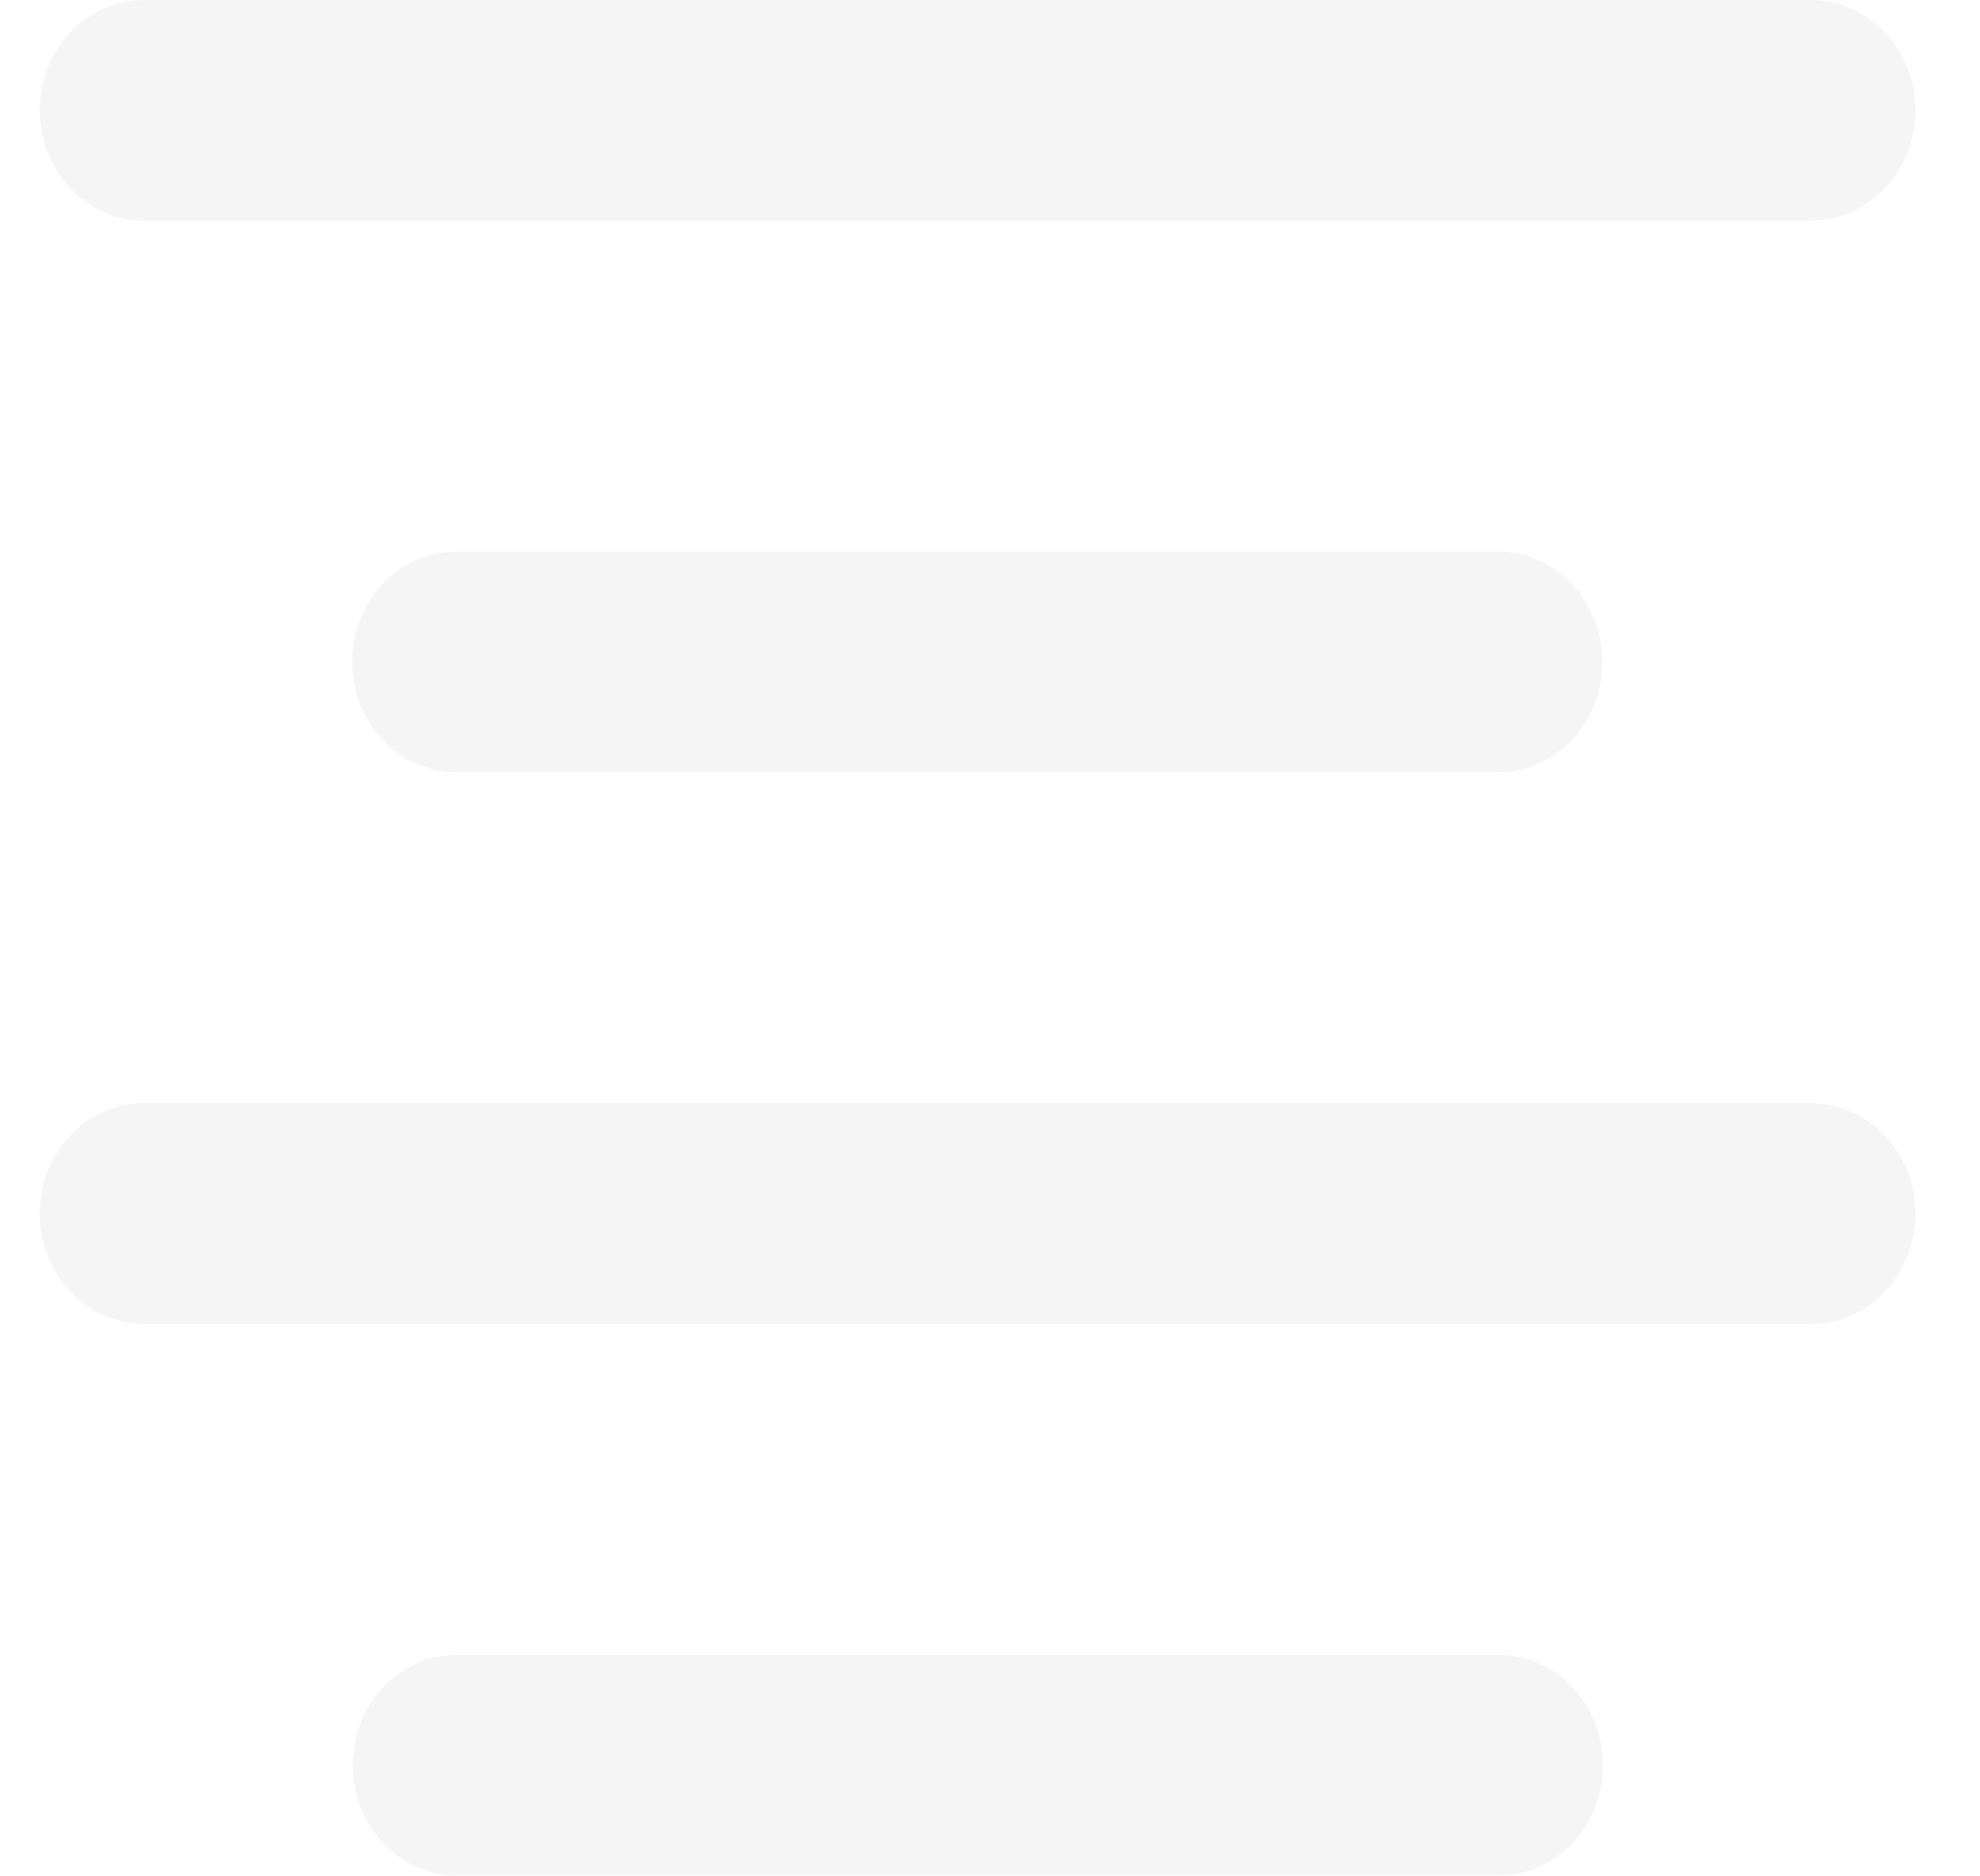
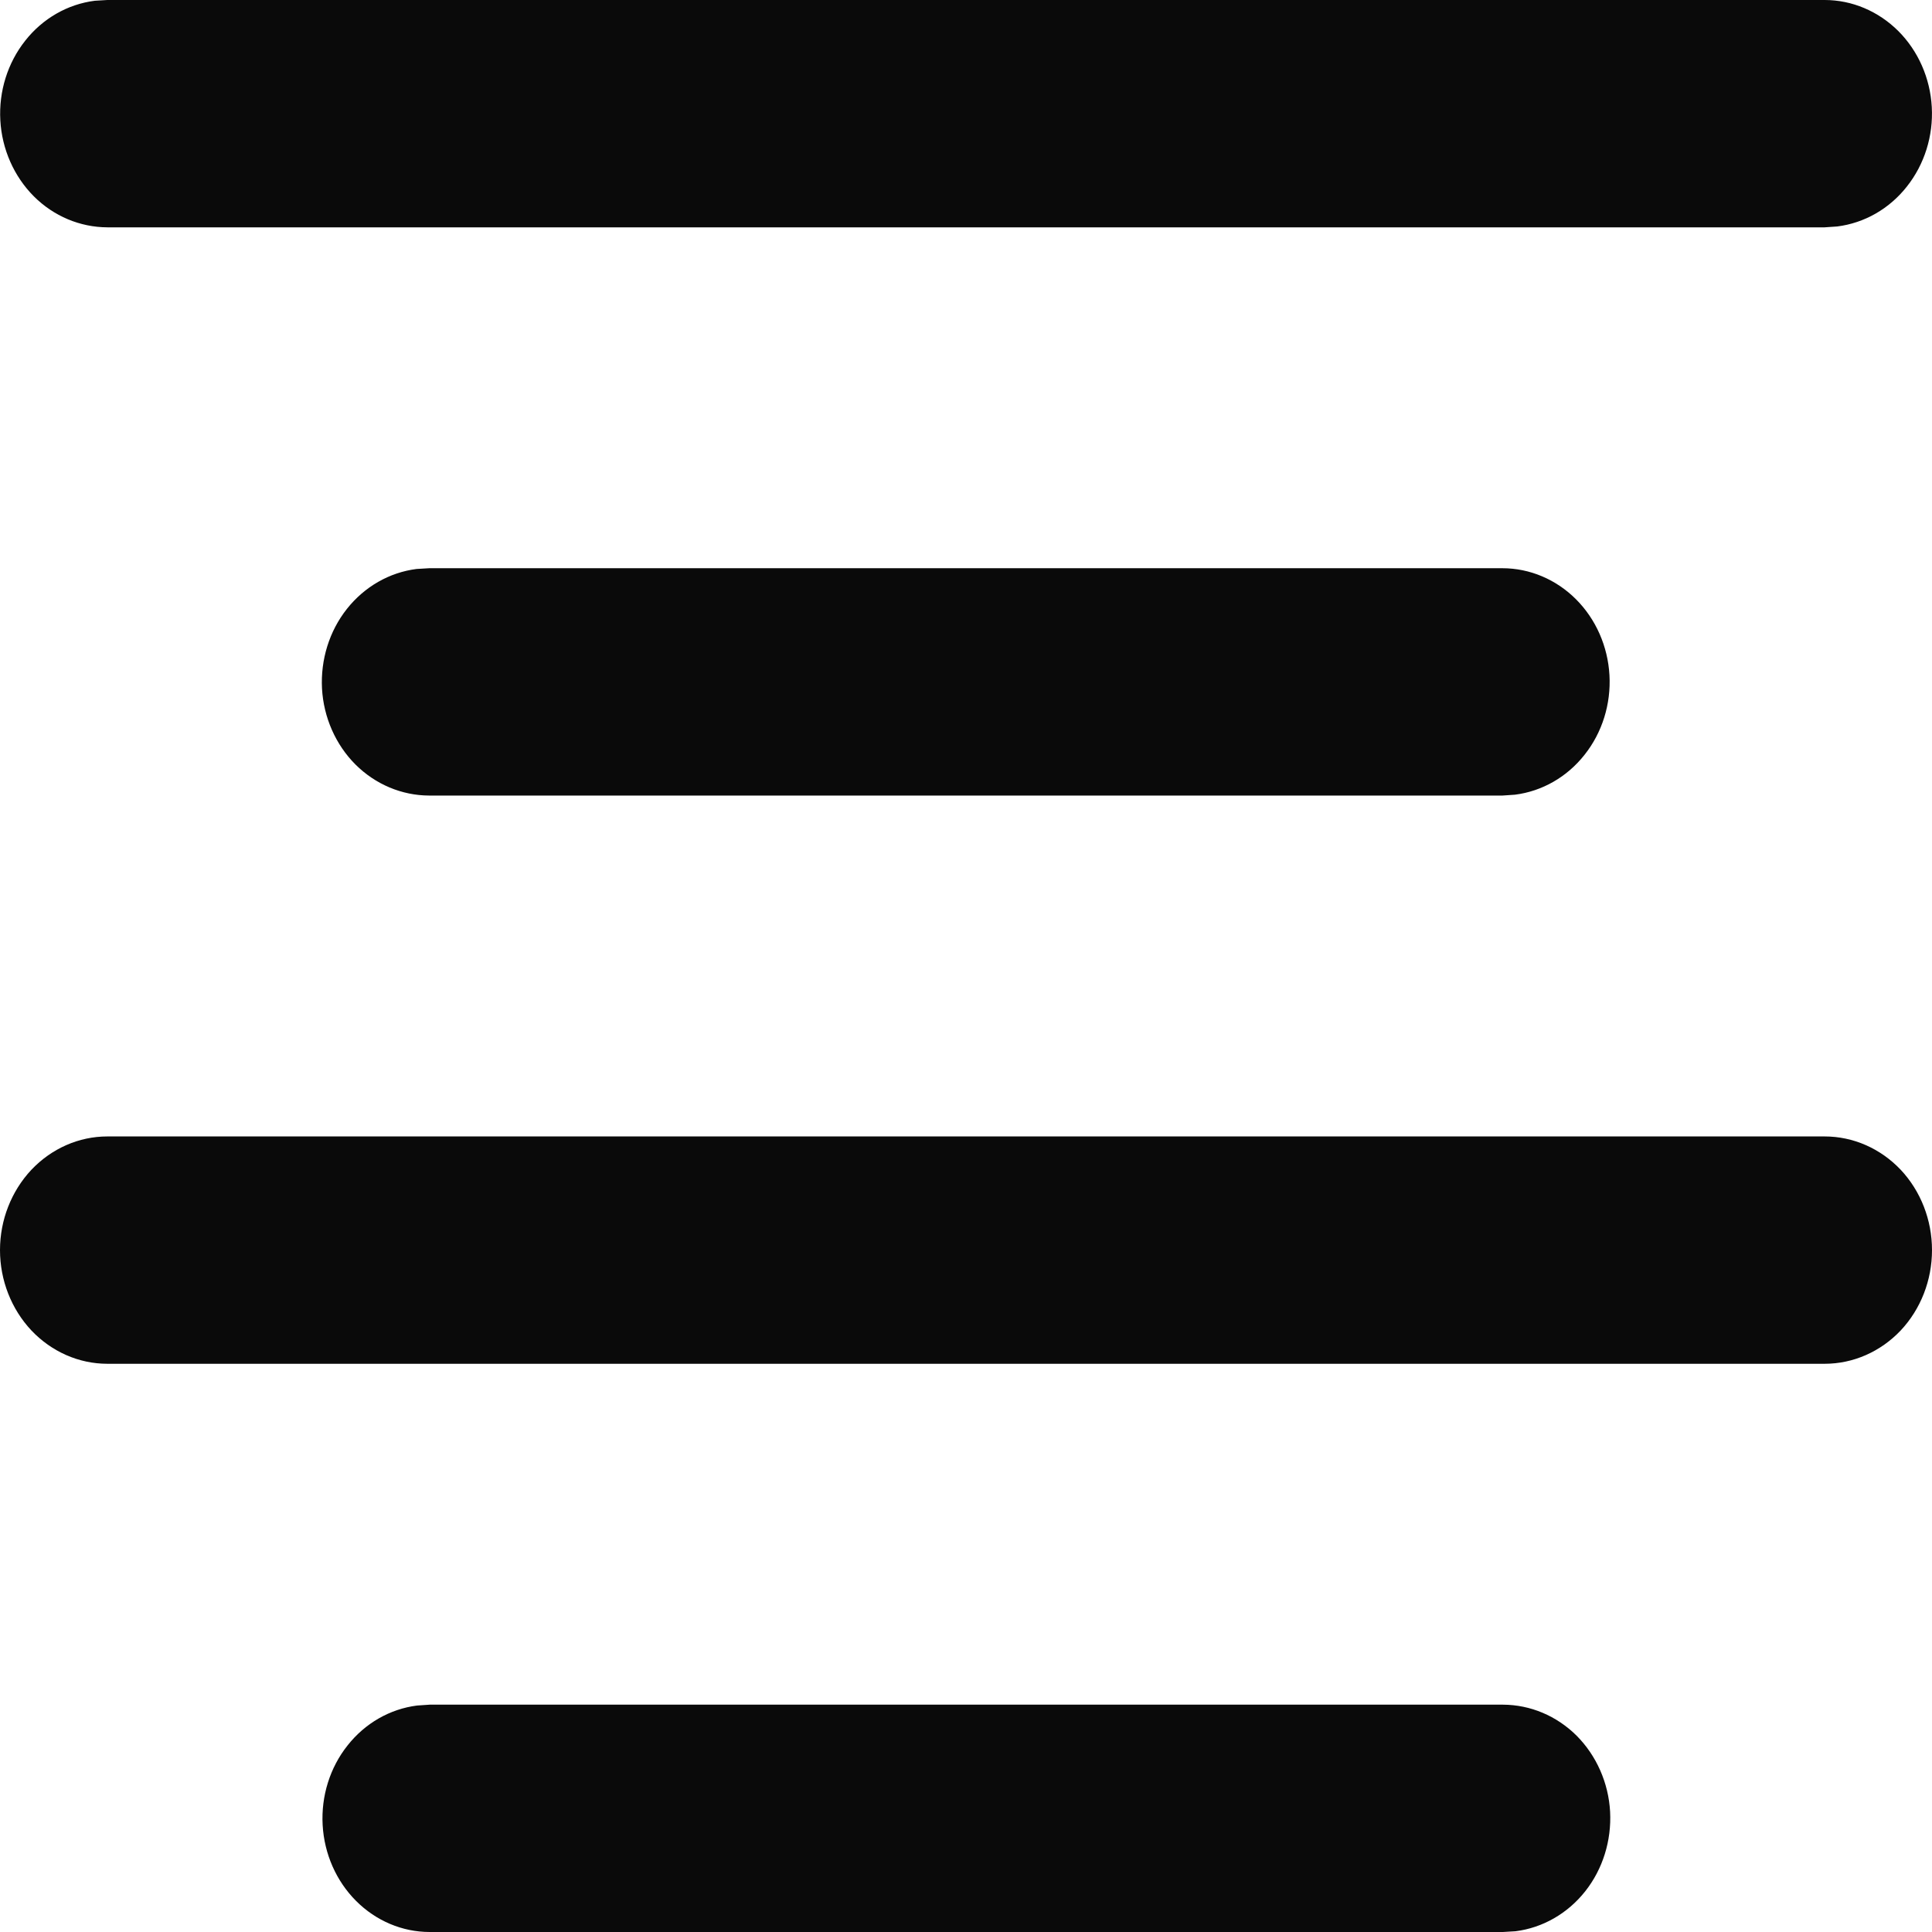
- <svg xmlns="http://www.w3.org/2000/svg" width="19" height="18" viewBox="0 0 19 18" fill="none">
-   <path d="M17.38 10.588C17.646 10.588 17.9 10.7 18.087 10.898C18.275 11.097 18.38 11.366 18.38 11.647C18.38 11.928 18.275 12.197 18.087 12.396C17.9 12.594 17.646 12.706 17.38 12.706H1.38C1.115 12.706 0.861 12.594 0.673 12.396C0.486 12.197 0.38 11.928 0.38 11.647C0.38 11.366 0.486 11.097 0.673 10.898C0.861 10.7 1.115 10.588 1.38 10.588H17.38ZM17.38 0C17.635 0 17.88 0.104 18.066 0.289C18.251 0.474 18.363 0.727 18.378 0.997C18.392 1.266 18.31 1.531 18.146 1.738C17.983 1.945 17.75 2.078 17.497 2.11L17.38 2.118H1.38C1.126 2.117 0.88 2.014 0.695 1.829C0.51 1.643 0.398 1.39 0.383 1.121C0.368 0.851 0.451 0.586 0.615 0.379C0.778 0.172 1.01 0.039 1.263 0.007L1.38 0H17.38Z" fill="#F5F5F5" />
-   <path d="M15.063 5.583C14.878 5.398 14.632 5.294 14.378 5.294H4.378L4.261 5.301C4.007 5.333 3.775 5.466 3.612 5.673C3.448 5.88 3.365 6.146 3.38 6.415C3.395 6.684 3.507 6.938 3.692 7.123C3.878 7.308 4.123 7.411 4.378 7.412H14.378L14.495 7.404C14.748 7.372 14.98 7.239 15.143 7.032C15.307 6.826 15.39 6.56 15.375 6.291C15.36 6.021 15.248 5.768 15.063 5.583Z" fill="#F5F5F5" />
-   <path d="M15.069 16.171C14.883 15.986 14.638 15.883 14.383 15.882H4.383L4.266 15.89C4.013 15.922 3.781 16.055 3.617 16.262C3.454 16.468 3.371 16.734 3.386 17.003C3.401 17.273 3.513 17.526 3.698 17.711C3.883 17.896 4.128 18 4.383 18H14.383L14.5 17.993C14.753 17.961 14.985 17.828 15.149 17.621C15.312 17.414 15.395 17.148 15.38 16.879C15.365 16.61 15.254 16.357 15.069 16.171Z" fill="#F5F5F5" />
+ <svg xmlns="http://www.w3.org/2000/svg" width="18" height="18" viewBox="0 0 18 18" fill="none">
+   <path d="M17 10.588C17.266 10.588 17.52 10.7 17.708 10.898C17.895 11.097 18 11.366 18 11.647C18 11.928 17.895 12.197 17.708 12.396C17.52 12.594 17.266 12.706 17 12.706H1C0.735 12.706 0.481 12.594 0.293 12.396C0.106 12.197 0 11.928 0 11.647C0 11.366 0.106 11.097 0.293 10.898C0.481 10.7 0.735 10.588 1 10.588H17ZM17 0C17.255 0 17.5 0.104 17.686 0.289C17.871 0.474 17.983 0.727 17.998 0.997C18.013 1.266 17.93 1.531 17.766 1.738C17.603 1.945 17.371 2.078 17.117 2.11L17 2.118H1C0.746 2.117 0.5 2.014 0.315 1.829C0.13 1.643 0.018 1.39 0.003 1.121C-0.012 0.851 0.071 0.586 0.235 0.379C0.398 0.172 0.63 0.039 0.883 0.007L1 0H17Z" fill="#0A0A0A" />
+   <path d="M14.683 5.583C14.498 5.398 14.252 5.294 13.998 5.294H3.998L3.881 5.301C3.628 5.333 3.396 5.466 3.232 5.673C3.068 5.88 2.986 6.146 3 6.415C3.015 6.684 3.127 6.938 3.312 7.123C3.498 7.308 3.743 7.411 3.998 7.412H13.998L14.115 7.404C14.368 7.372 14.6 7.239 14.763 7.032C14.927 6.826 15.01 6.56 14.995 6.291C14.98 6.021 14.868 5.768 14.683 5.583Z" fill="#0A0A0A" />
+   <path d="M14.689 16.171C14.503 15.986 14.258 15.883 14.003 15.882H4.003L3.886 15.89C3.633 15.922 3.401 16.055 3.238 16.262C3.074 16.468 2.991 16.734 3.006 17.003C3.021 17.273 3.133 17.526 3.318 17.711C3.503 17.896 3.748 18 4.003 18H14.003L14.12 17.993C14.373 17.961 14.605 17.828 14.769 17.621C14.933 17.414 15.015 17.148 15.001 16.879C14.986 16.61 14.874 16.357 14.689 16.171Z" fill="#0A0A0A" />
</svg>
